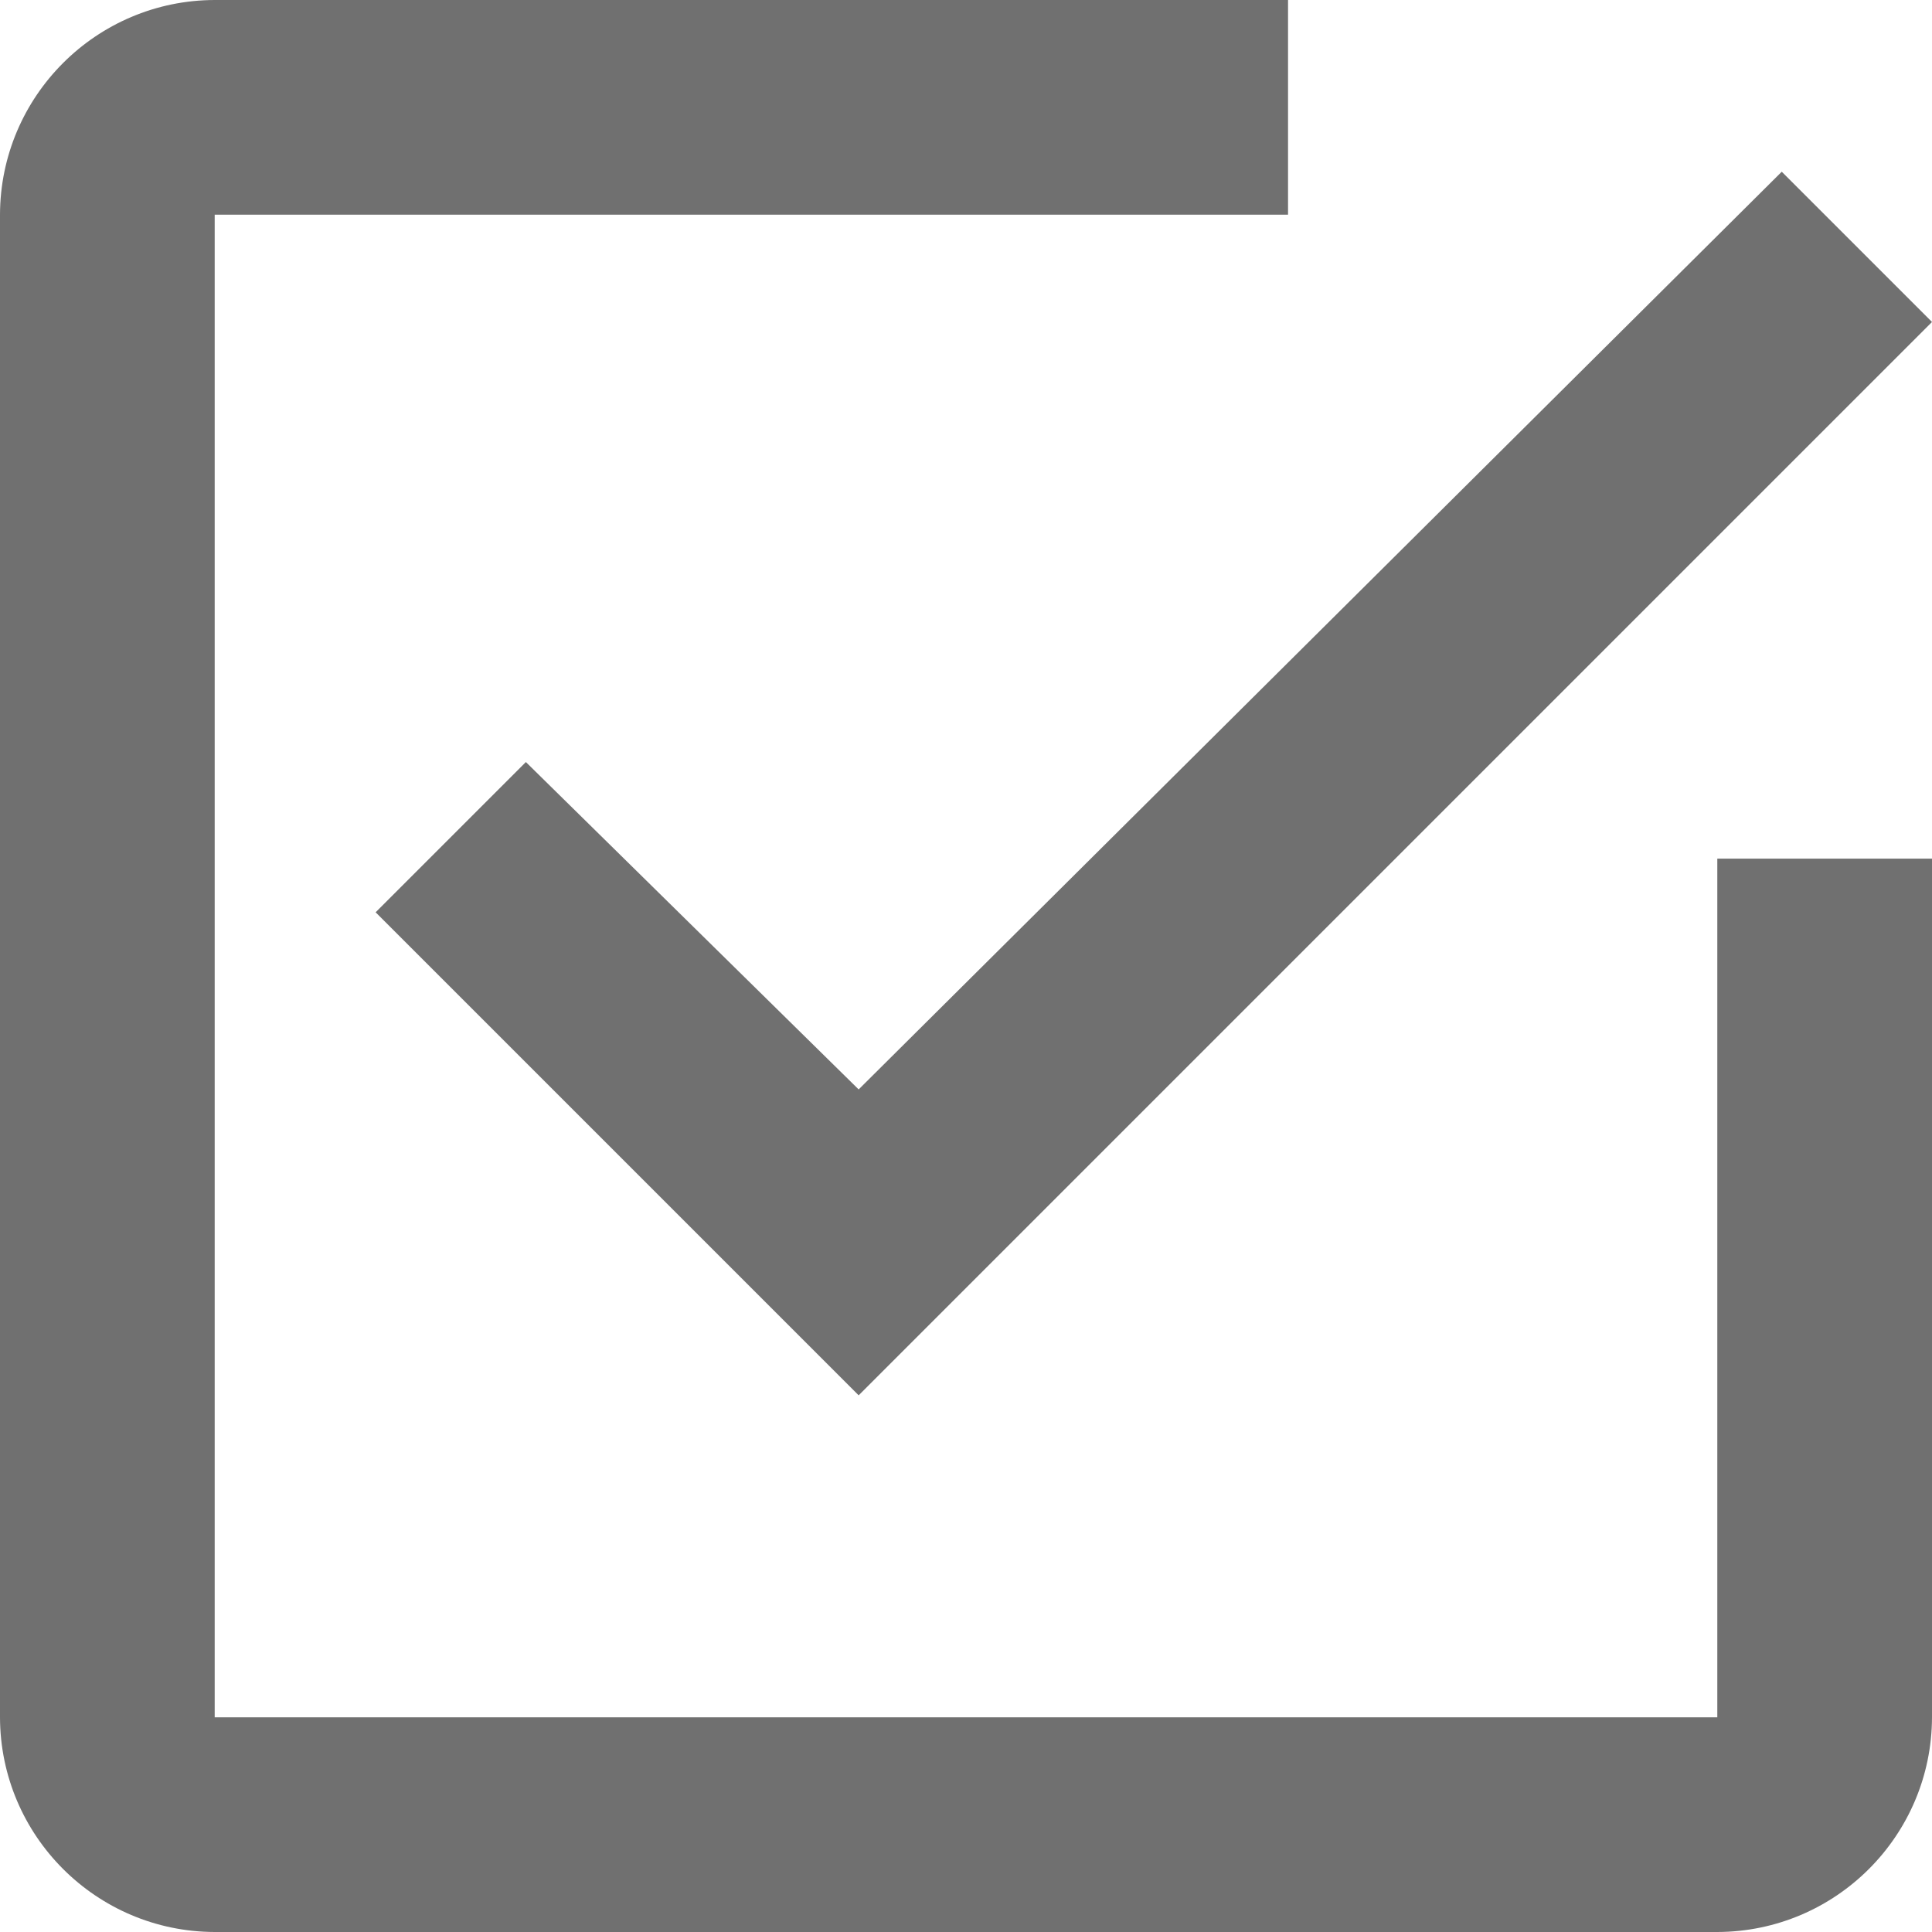
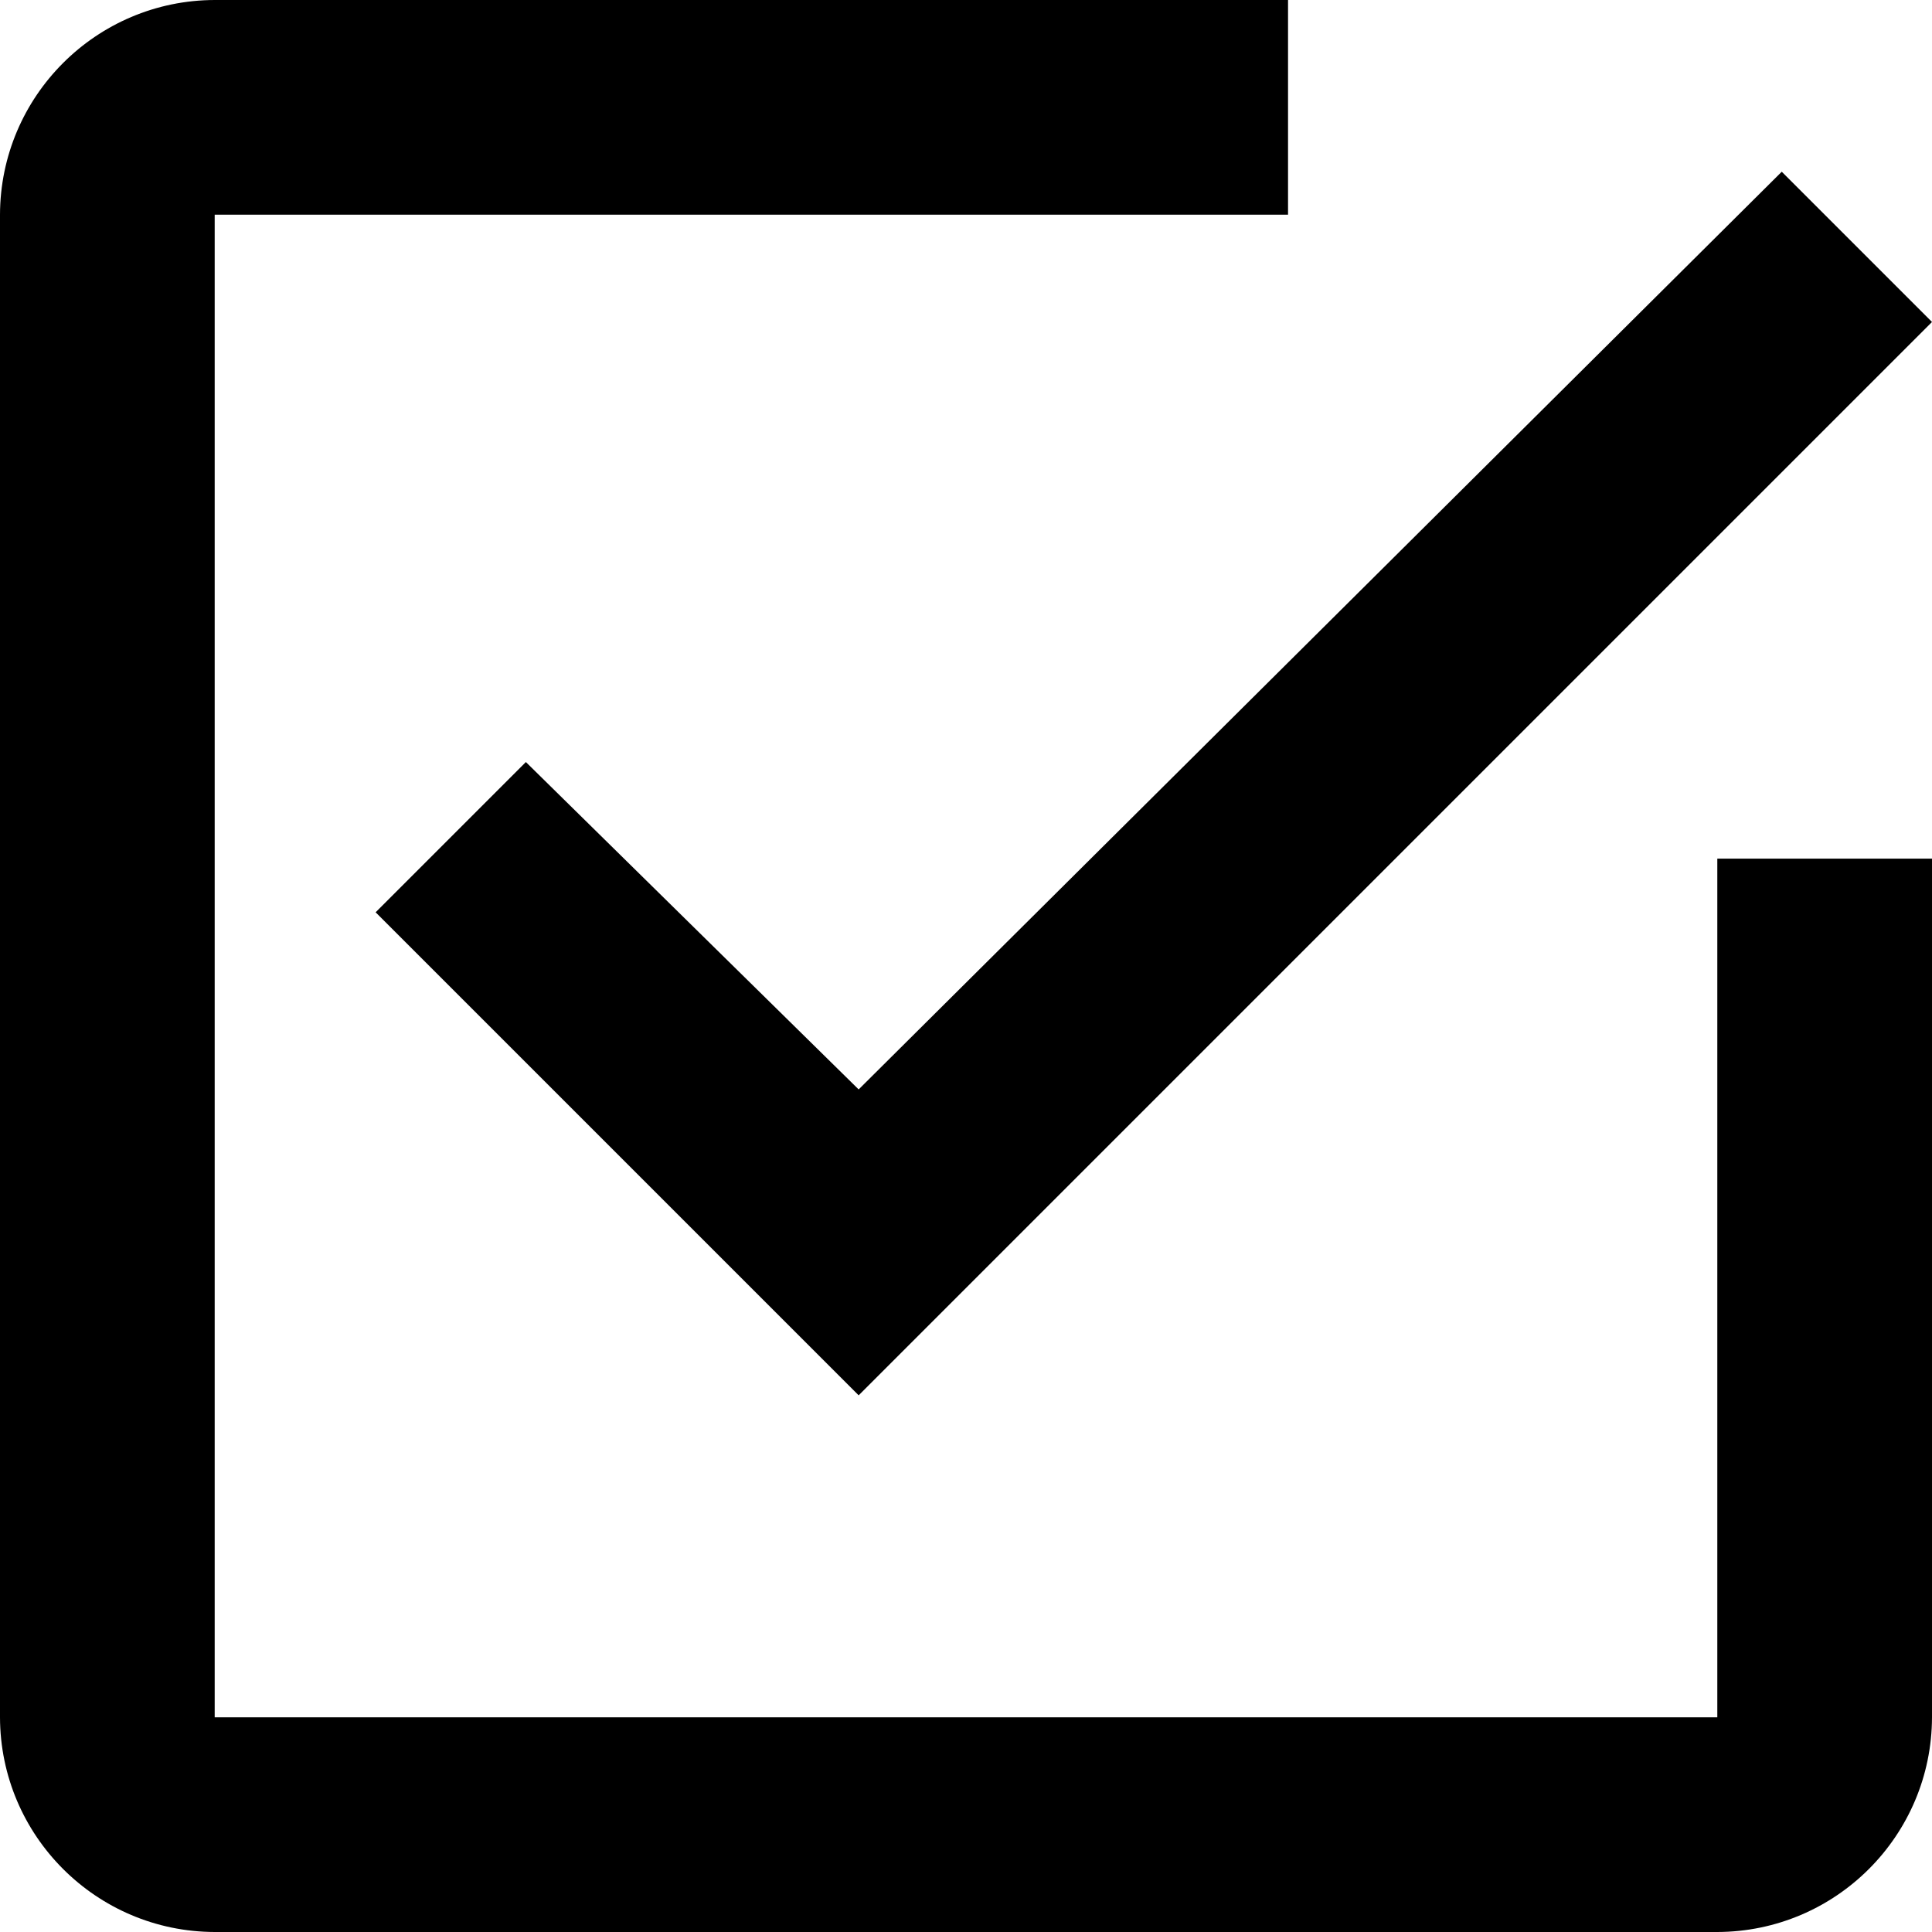
<svg xmlns="http://www.w3.org/2000/svg" width="17.179" height="17.179" viewBox="0 0 17.179 17.179">
-   <defs>
-     <style>
-       .cls-1 {
-         fill: #707070;
-       }
-     </style>
-   </defs>
  <path id="Icon_ionic-md-checkbox-outline" data-name="Icon ionic-md-checkbox-outline" class="cls-1" d="M9.176,11.276,7.84,12.612l4.295,4.295,9.544-9.544L20.343,6.027l-8.208,8.16ZM19.77,19.77H6.409V6.409h9.544V4.5H6.409A1.914,1.914,0,0,0,4.5,6.409V19.77a1.914,1.914,0,0,0,1.909,1.909H19.77a1.914,1.914,0,0,0,1.909-1.909V12.135H19.77Z" transform="translate(-4.5 -4.5)" />
</svg>
